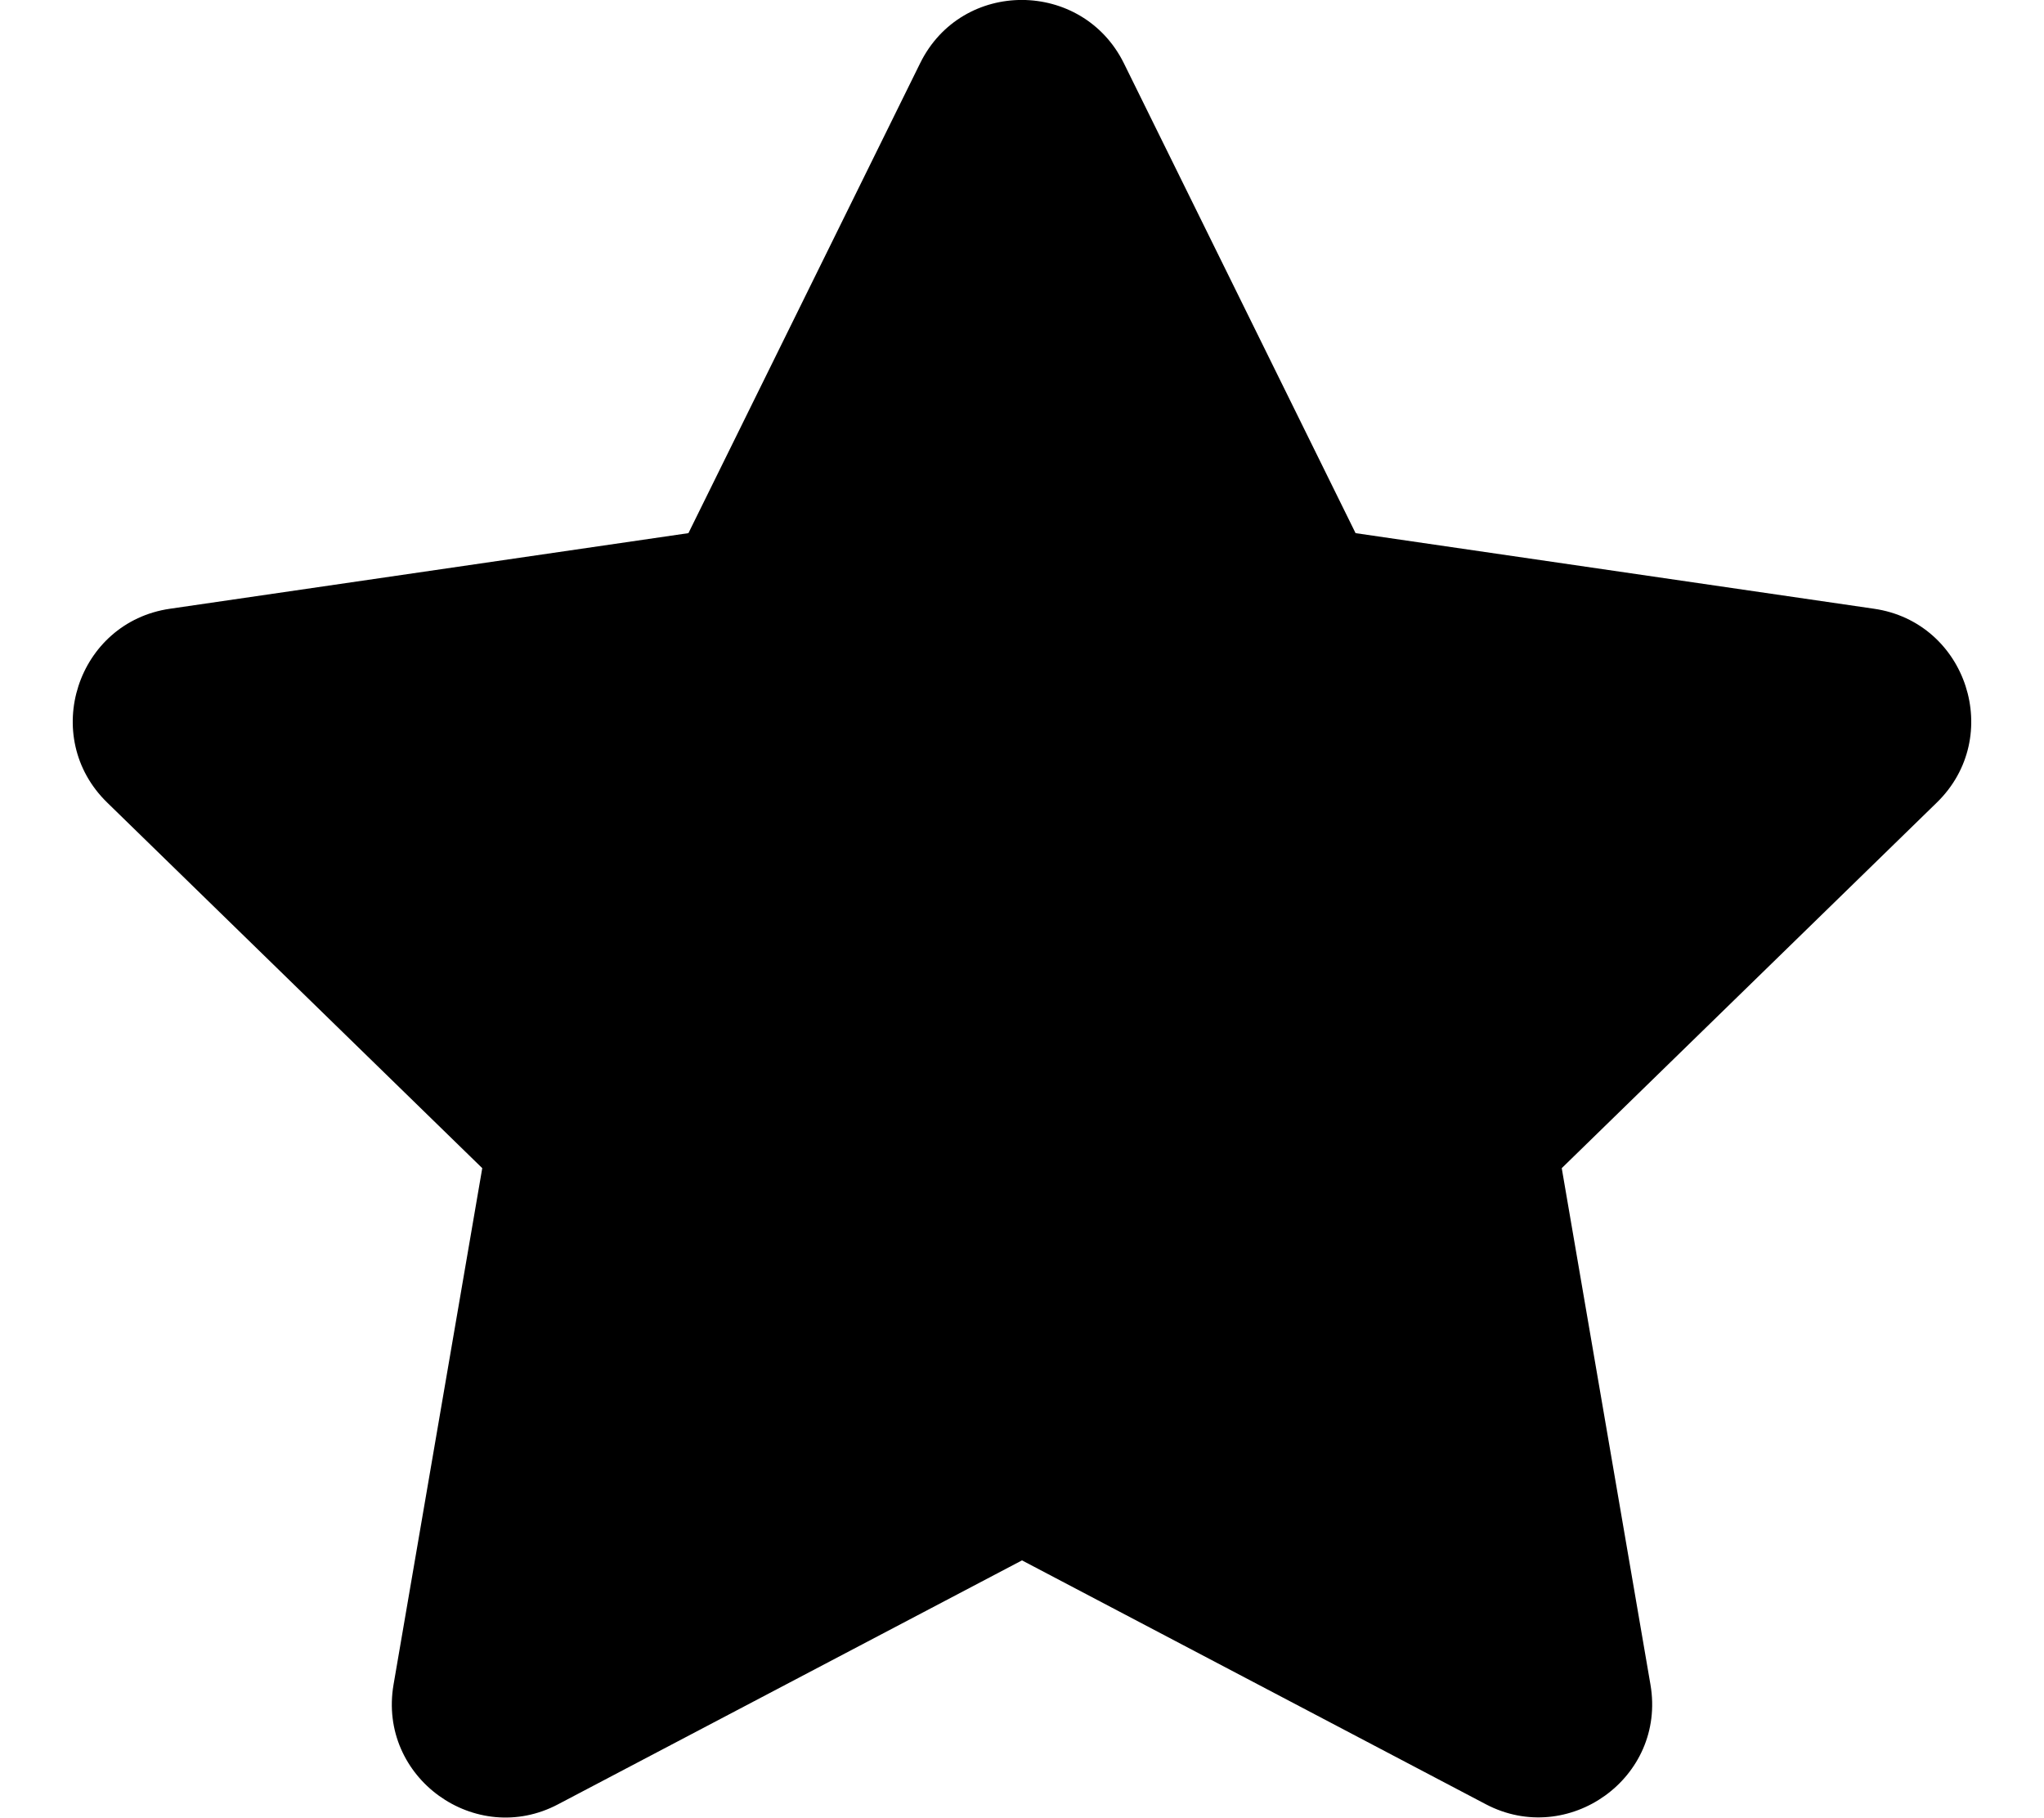
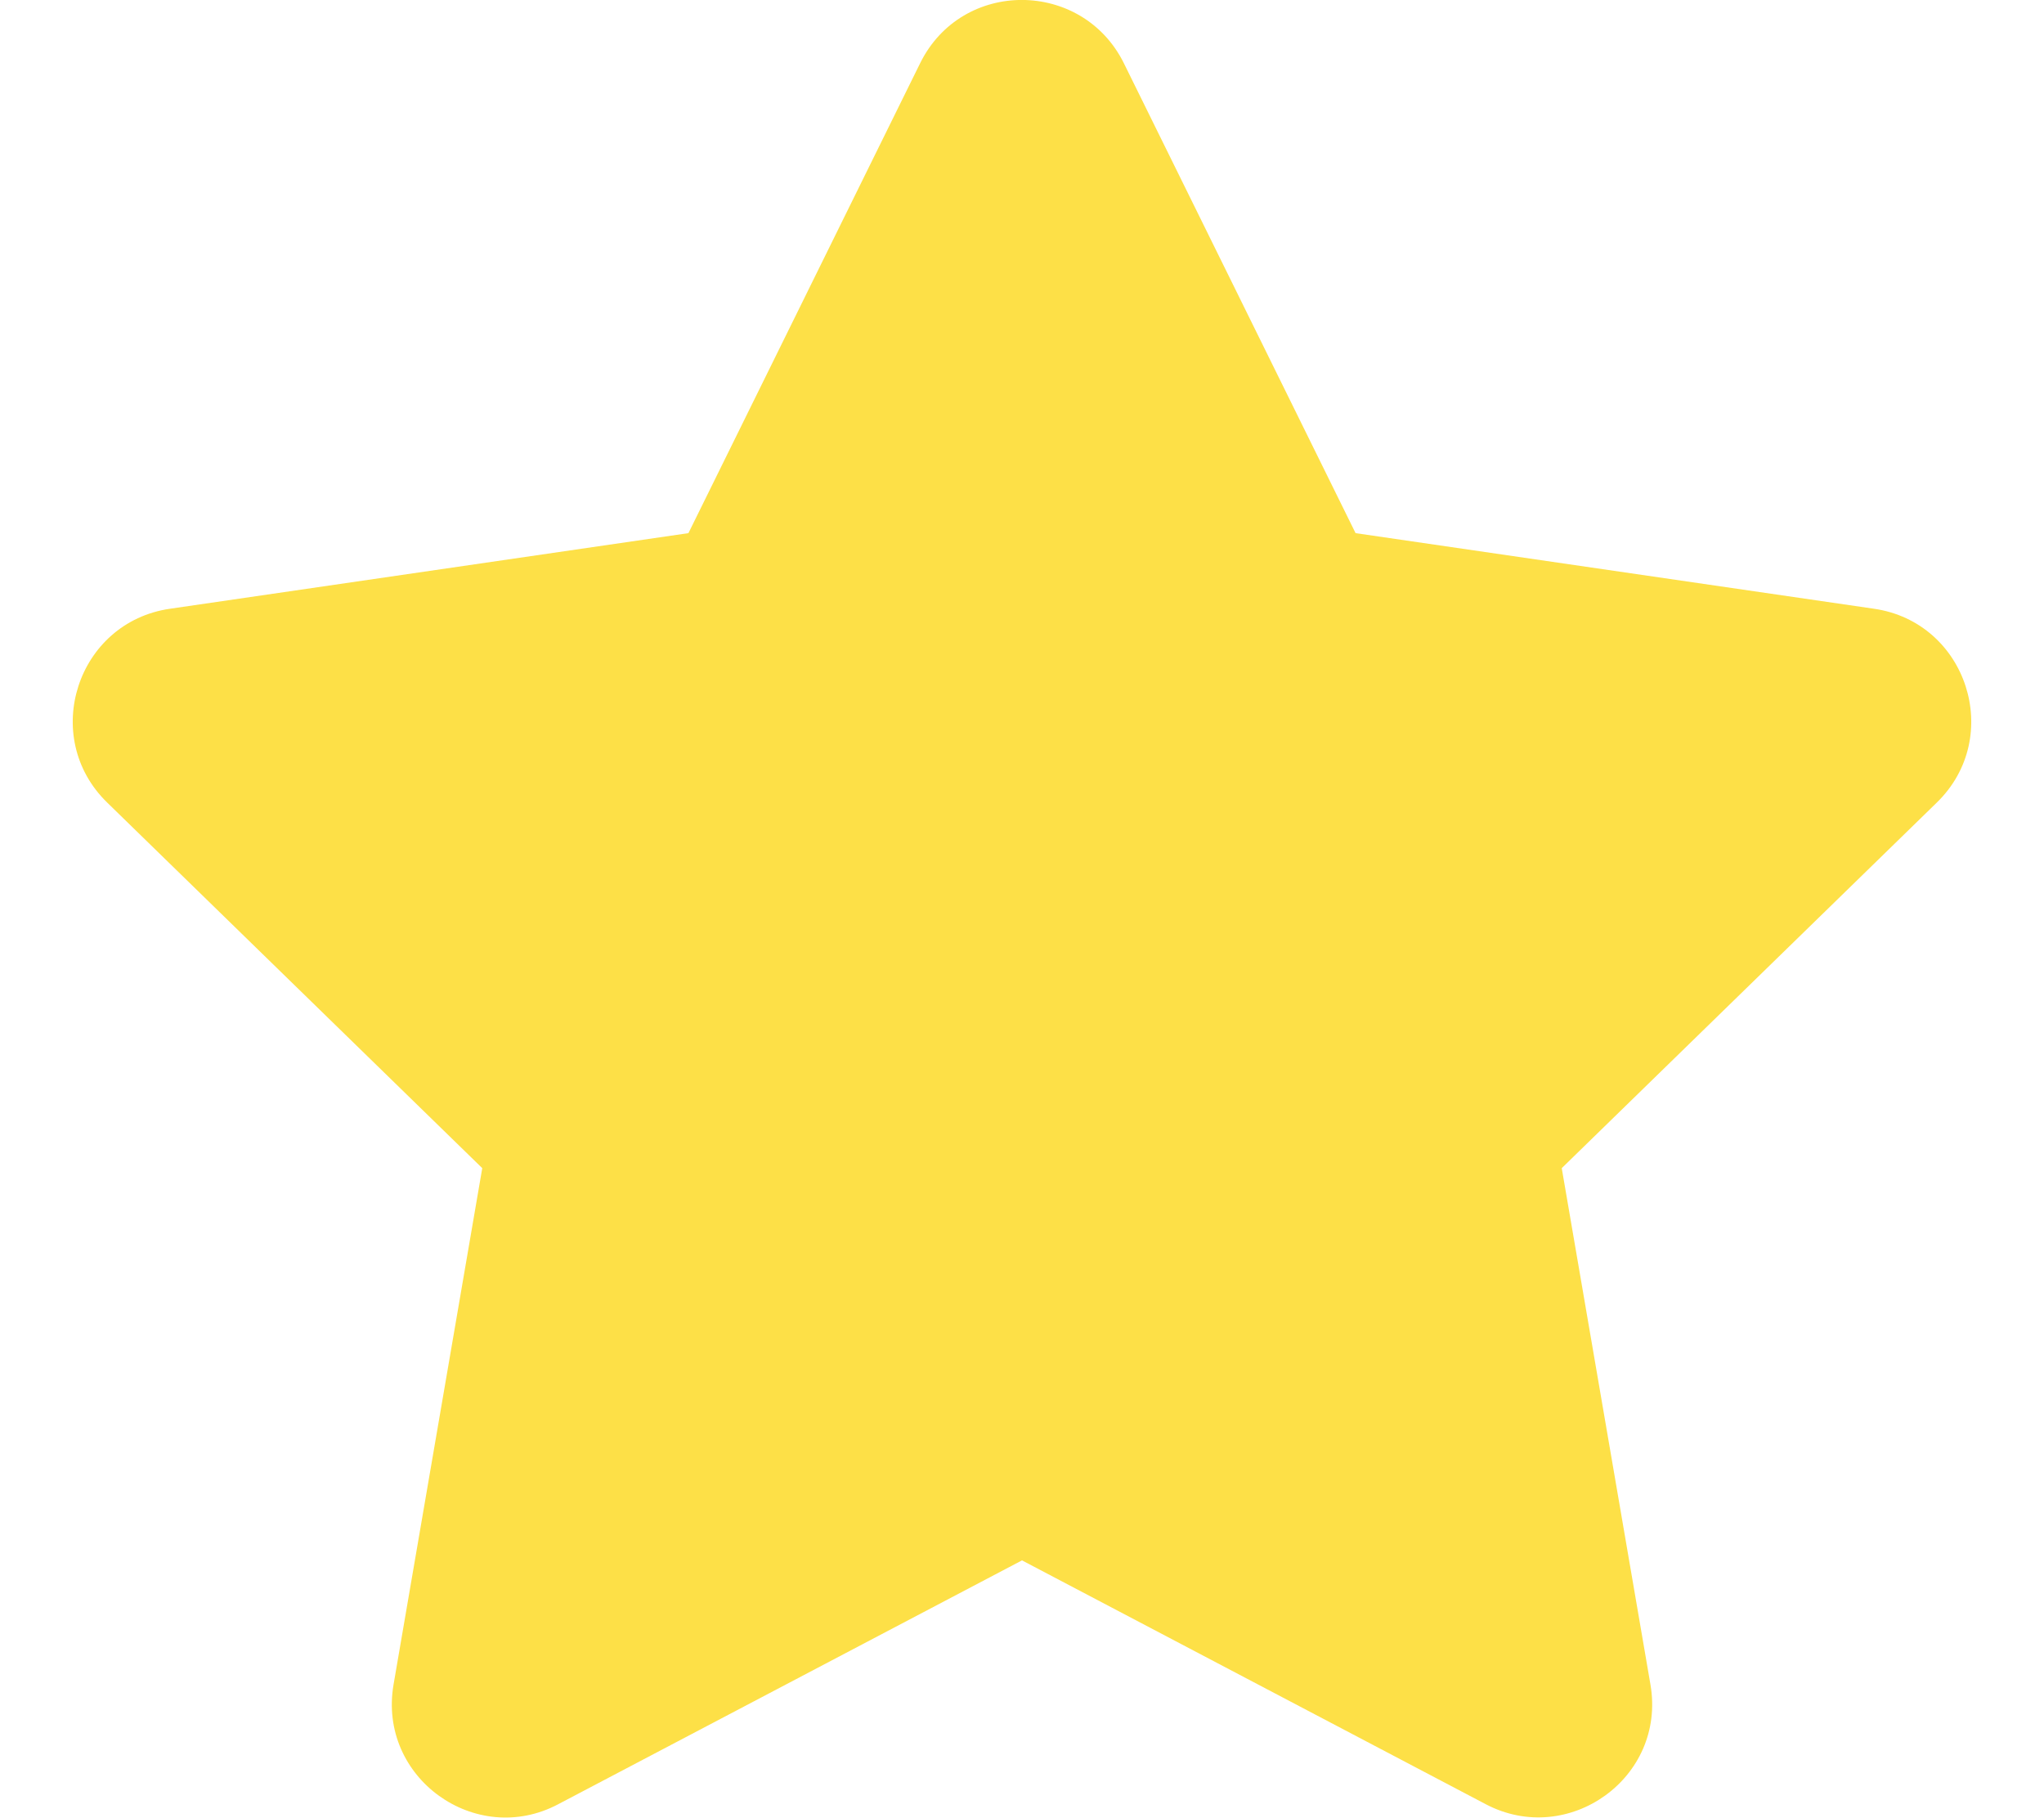
<svg xmlns="http://www.w3.org/2000/svg" aria-hidden="true" focusable="false" data-prefix="fas" data-icon="star" role="img" viewBox="0 0 576 512">
-   <path fill="currentColor" d="M259.3 17.8L194 150.2 47.9 171.5c-26.2 3.8-36.7 36.1-17.7 54.6l105.7 103-25 145.5c-4.5 26.3 23.2 46 46.4 33.7L288 439.6l130.7 68.7c23.2 12.2 50.9-7.4 46.4-33.7l-25-145.5 105.7-103c19-18.5 8.5-50.8-17.7-54.6L382 150.2 316.7 17.8c-11.7-23.6-45.6-23.9-57.4 0z" />
+   <path fill="rgb(253 224 71)" d="M259.3 17.8L194 150.2 47.9 171.5c-26.2 3.8-36.7 36.1-17.7 54.6l105.7 103-25 145.5c-4.5 26.3 23.2 46 46.4 33.7L288 439.6l130.7 68.7c23.2 12.2 50.9-7.4 46.4-33.7l-25-145.5 105.7-103c19-18.5 8.5-50.8-17.7-54.6L382 150.2 316.7 17.8c-11.7-23.6-45.6-23.9-57.4 0z" />
</svg>
